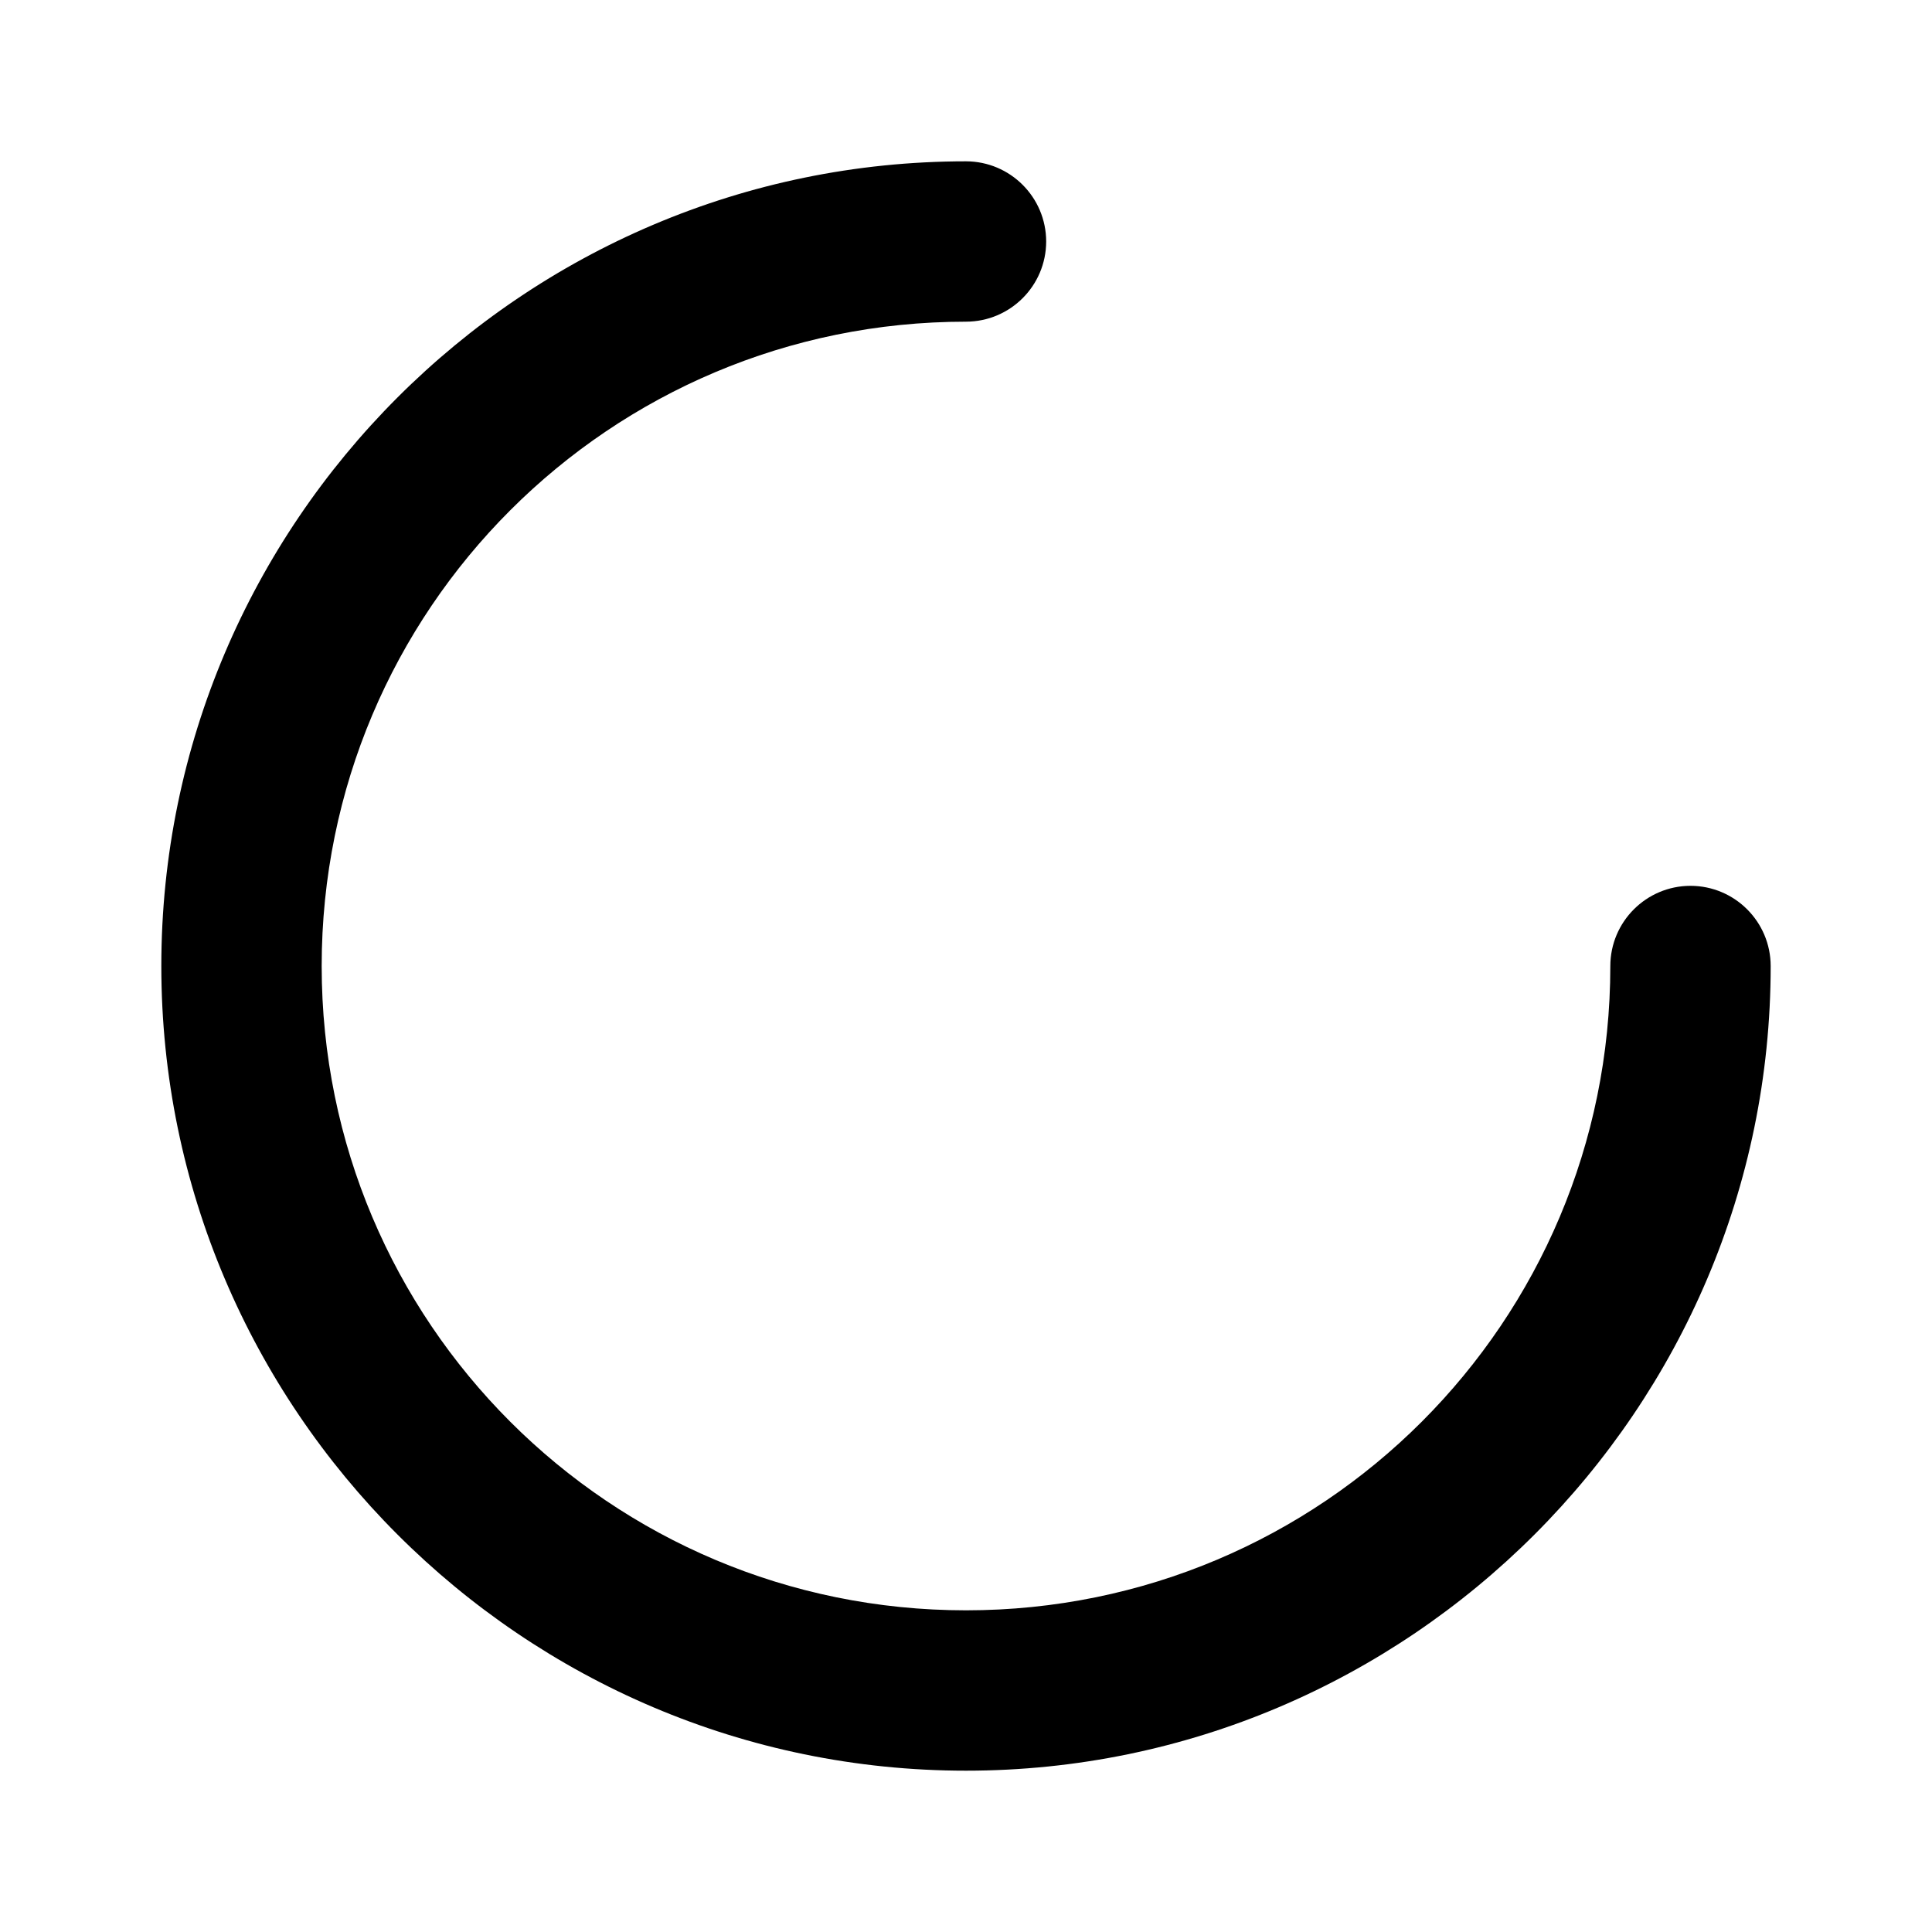
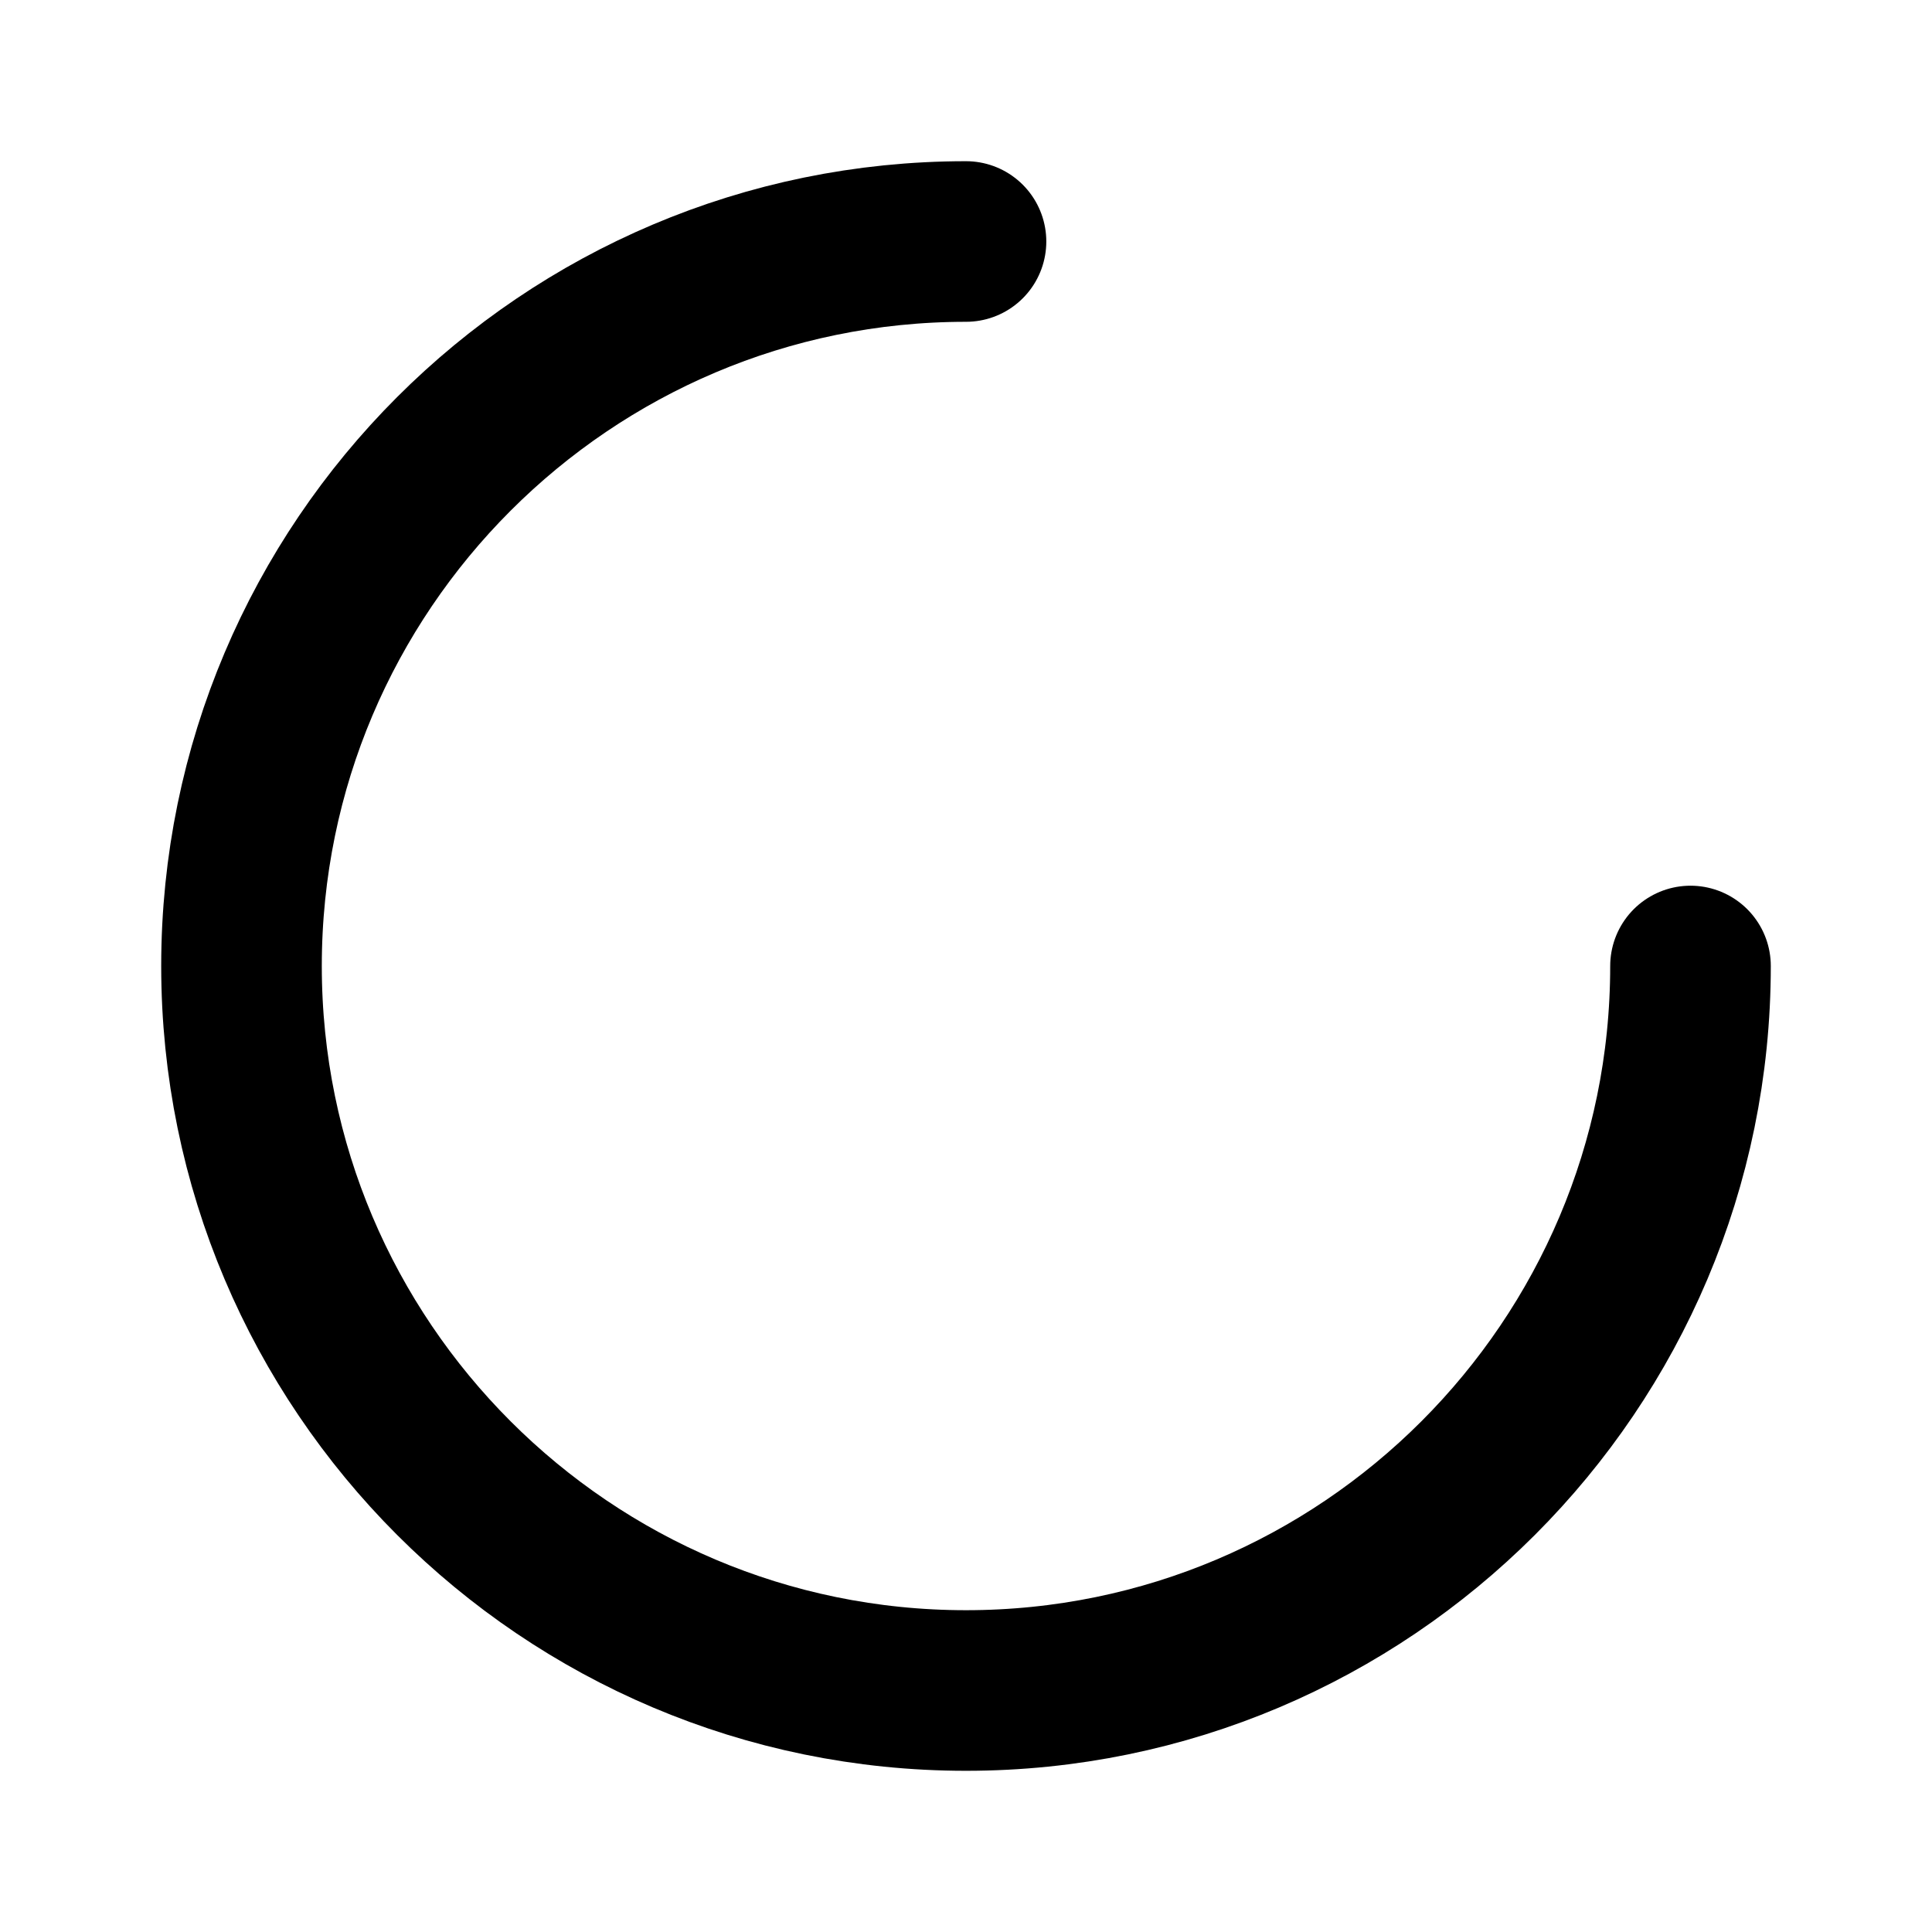
- <svg xmlns="http://www.w3.org/2000/svg" xmlns:ns1="https://www.gtk.org/grappa" width="16" height="16" viewBox="0 0 16 16" ns1:version="1" version="1.1" id="svg1">
-   <defs id="defs1" />
-   <path style="baseline-shift:baseline;display:inline;overflow:visible;vector-effect:none;stroke-linecap:round;stroke-linejoin:round;enable-background:accumulate;stop-color:#000000;stop-opacity:1;opacity:1" d="M 8,1.336 C 4.33,1.336 1.336,4.33 1.336,8 c 0,3.67 2.994,6.664 6.664,6.664 3.67,0 6.664,-2.994 6.664,-6.664 A 0.665,0.665 0 0 0 14,7.336 0.665,0.665 0 0 0 13.336,8 c 0,2.95 -2.386,5.336 -5.336,5.336 C 5.05,13.336 2.664,10.95 2.664,8 2.664,5.05 5.05,2.664 8,2.664 A 0.665,0.665 0 0 0 8.664,2 0.665,0.665 0 0 0 8,1.336 Z" id="path1" />
+ <svg xmlns:ns0="https://www.gtk.org/grappa" width="16" height="16" ns0:version="1">
+   <path d="M8.00 2.00C4.69 2.00 2.00 4.69 2.00 8.00C2.00 11.31 4.69 14.00 8.00 14.00C11.31 14.00 14.00 11.31 14.00 8.00" stroke-width="1.33" stroke-linecap="round" stroke-linejoin="round" stroke="rgb(0,0,0)" fill="none" ns0:stroke="foreground" />
</svg>
